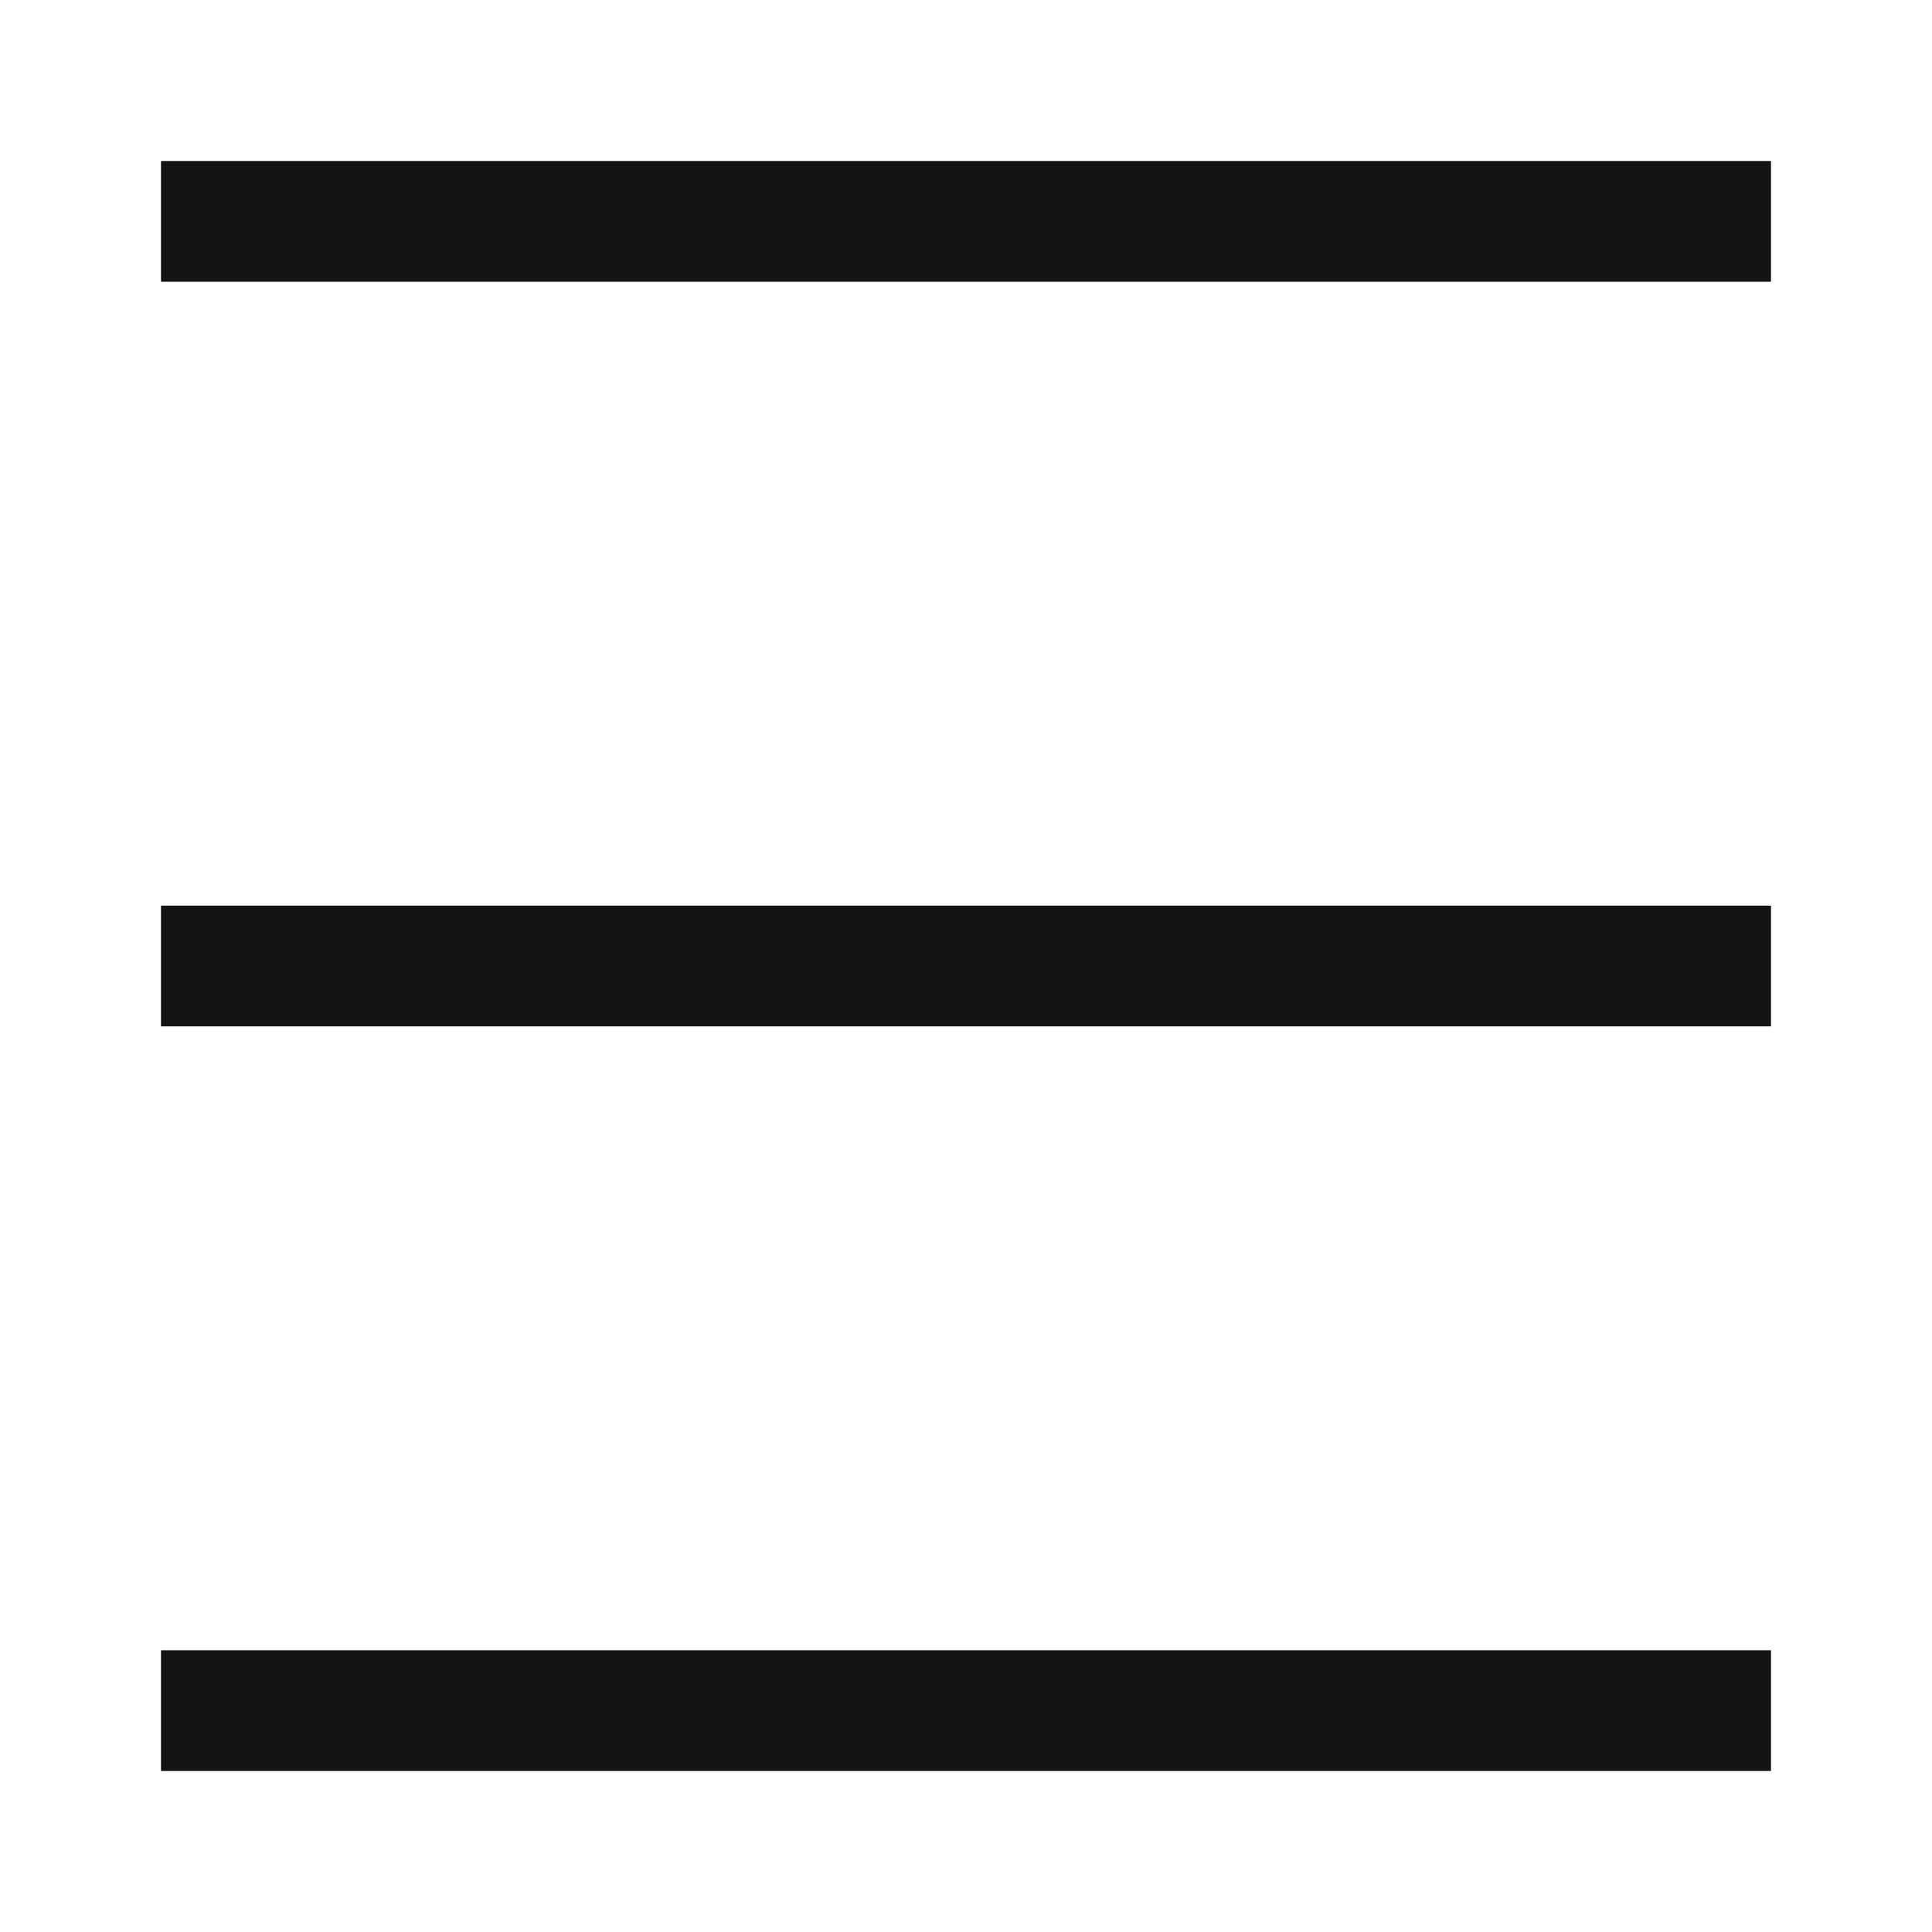
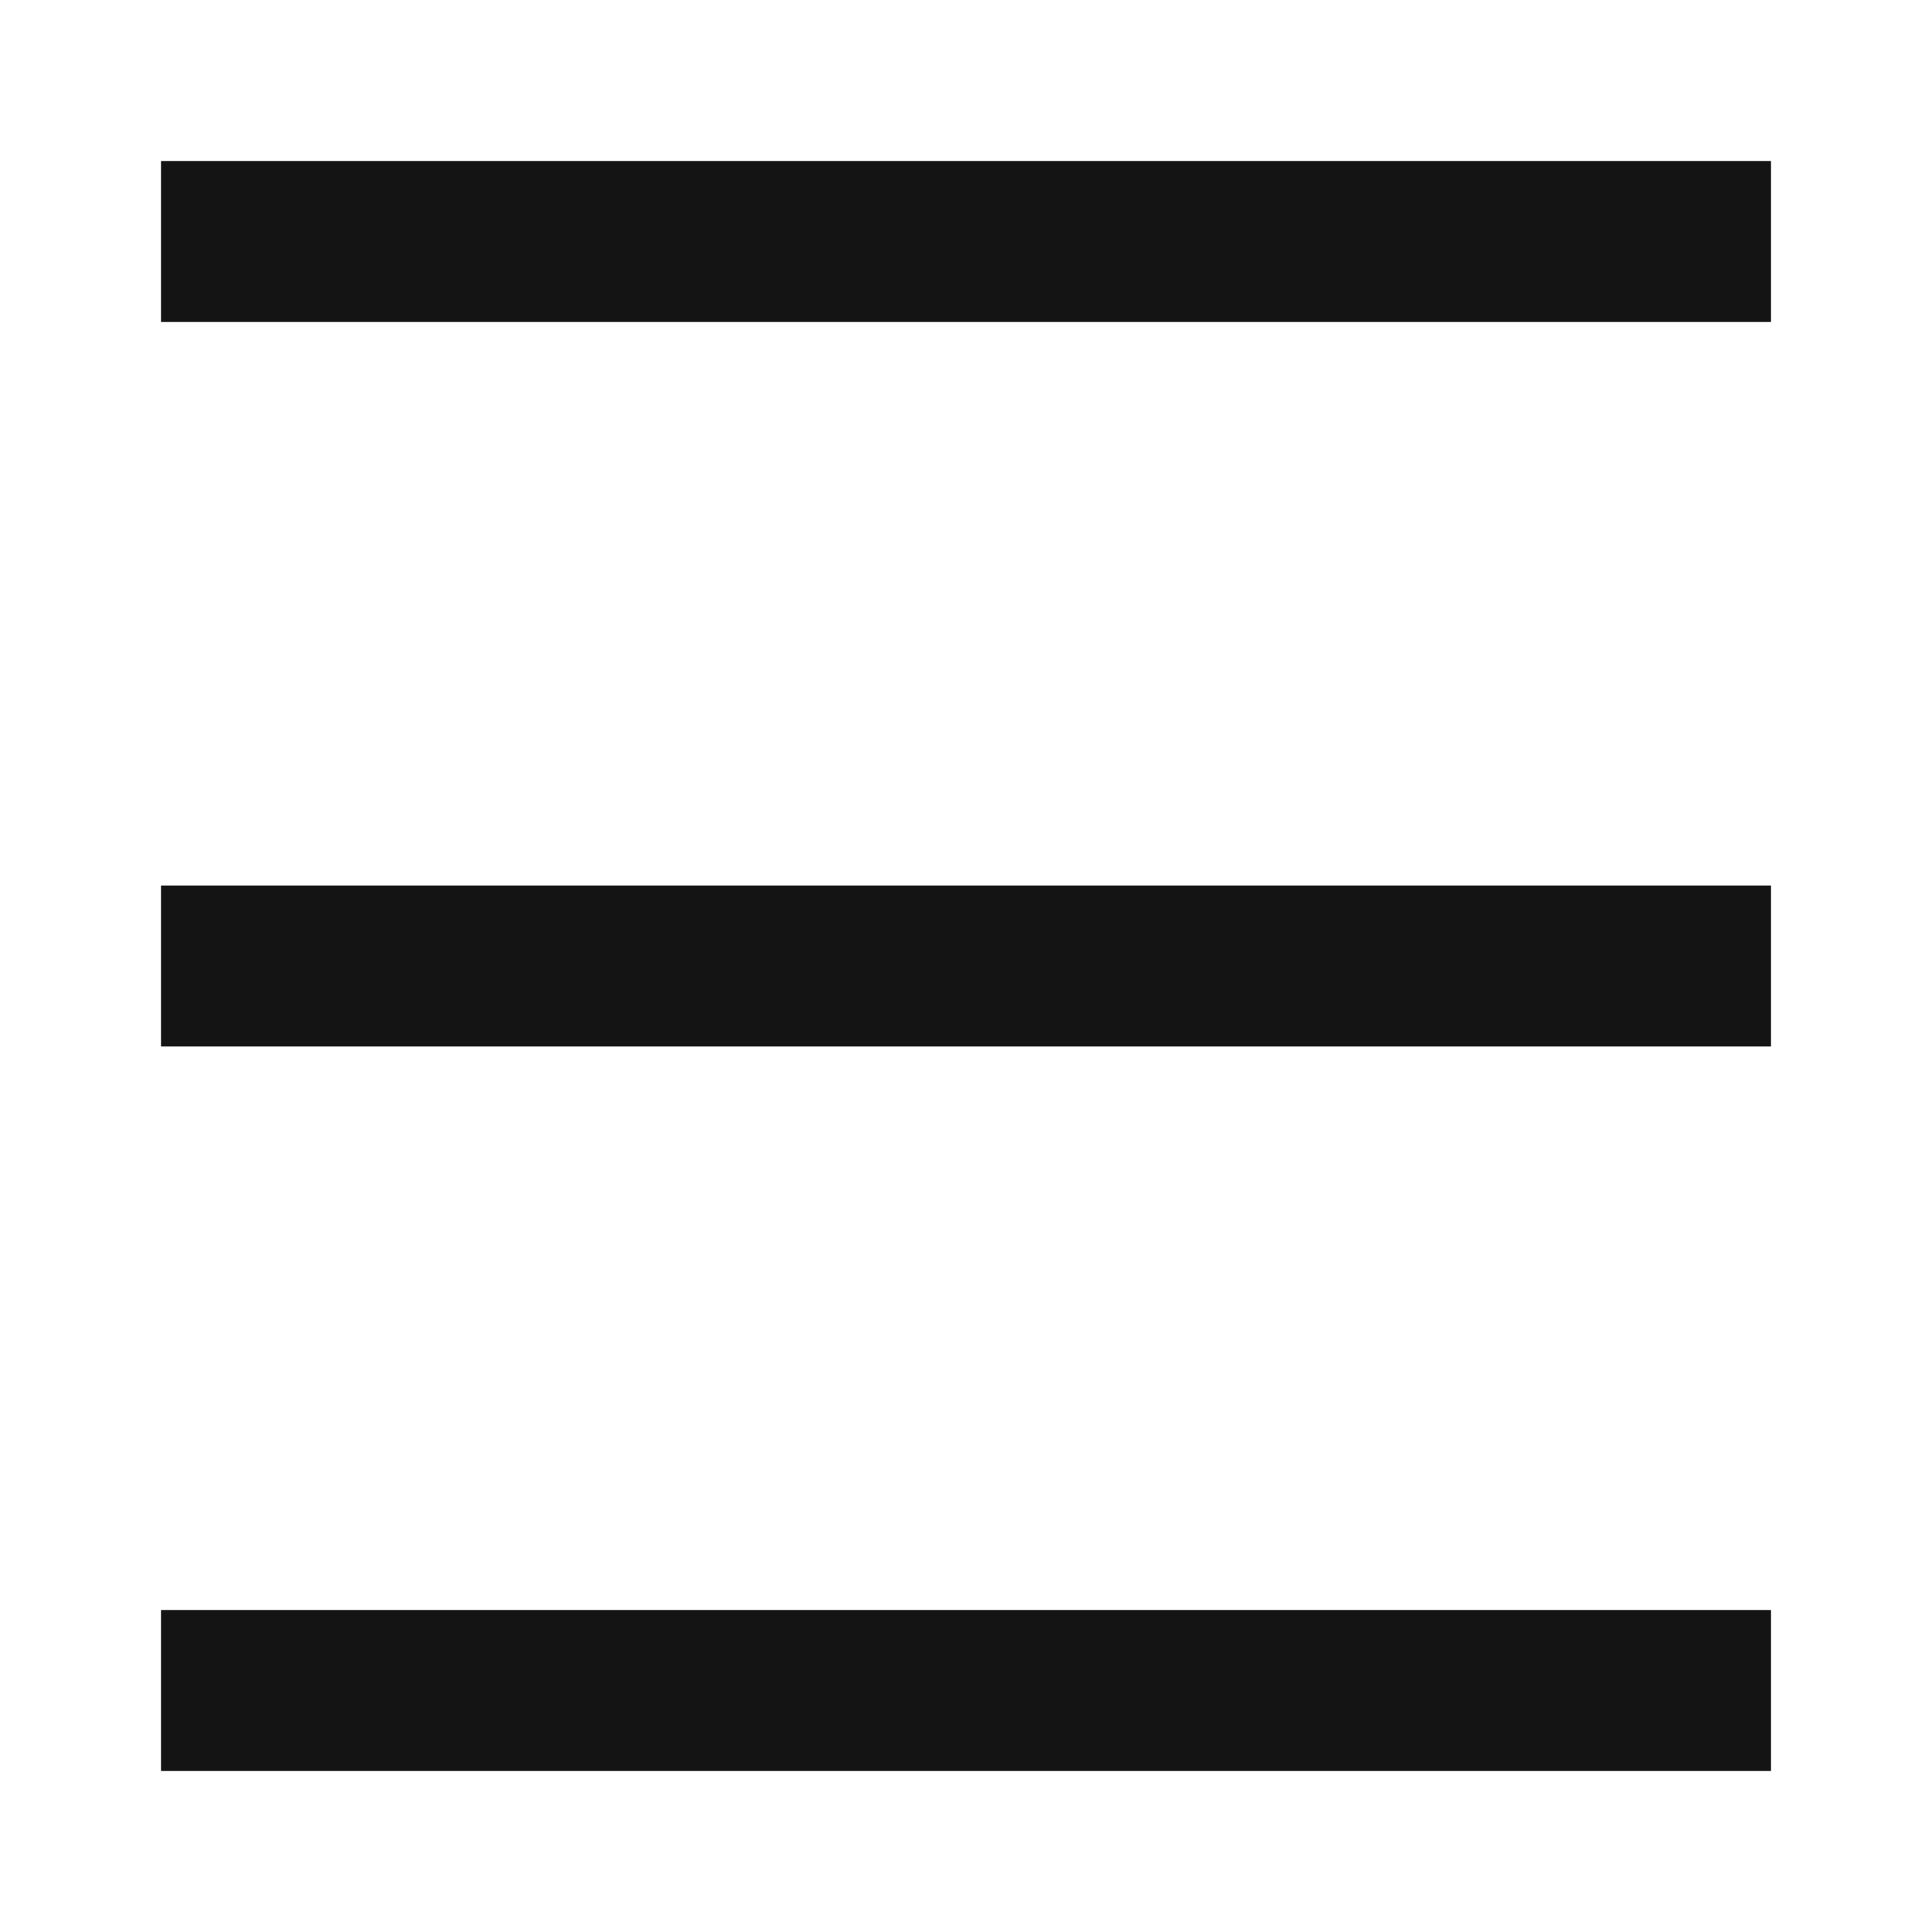
<svg xmlns="http://www.w3.org/2000/svg" width="24" height="24" viewBox="0 0 24 24" fill="none">
-   <rect x="2" y="2" width="20" height="1.5" fill="#141414" />
-   <rect x="2" y="20.5" width="20" height="1.5" fill="#141414" />
-   <rect x="2" y="11.25" width="20" height="1.5" fill="#141414" />
+   <path d="M2 2H22V4H2V2Z" fill="#141414" />
+   <path d="M2 20H22V22H2V20Z" fill="#141414" />
+   <path d="M2 11H22V13H2V11Z" fill="#141414" />
</svg>
